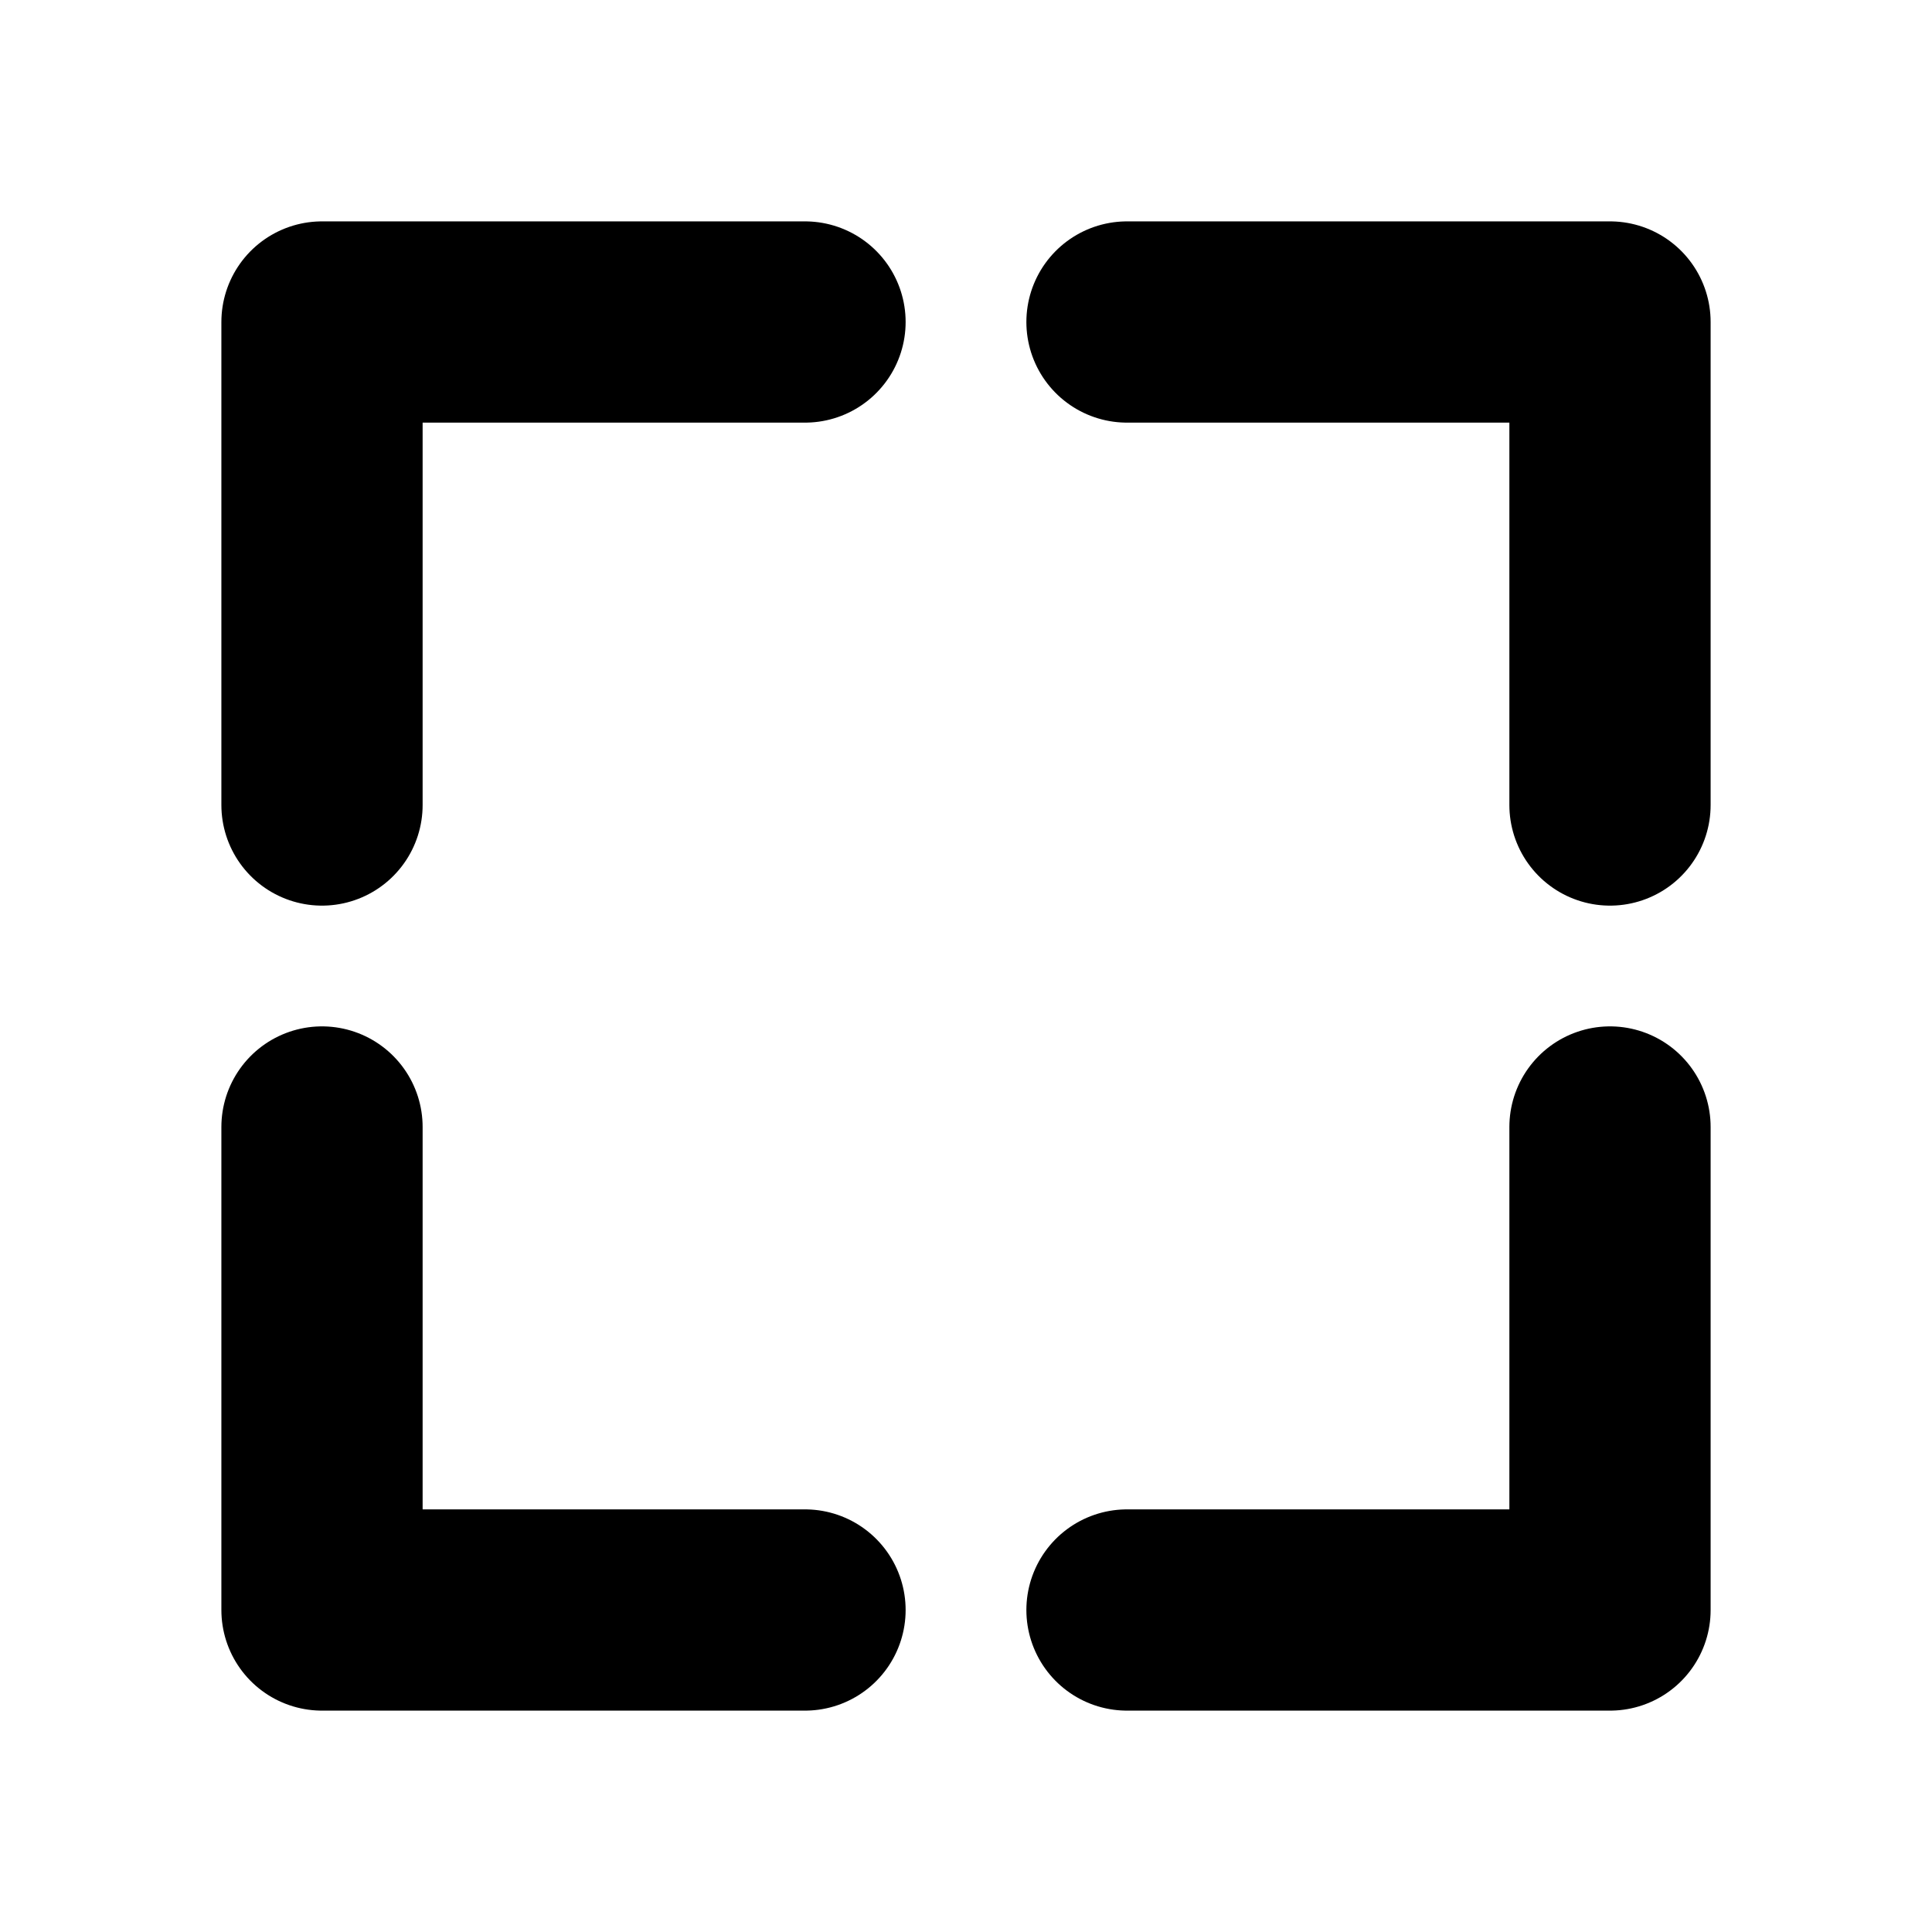
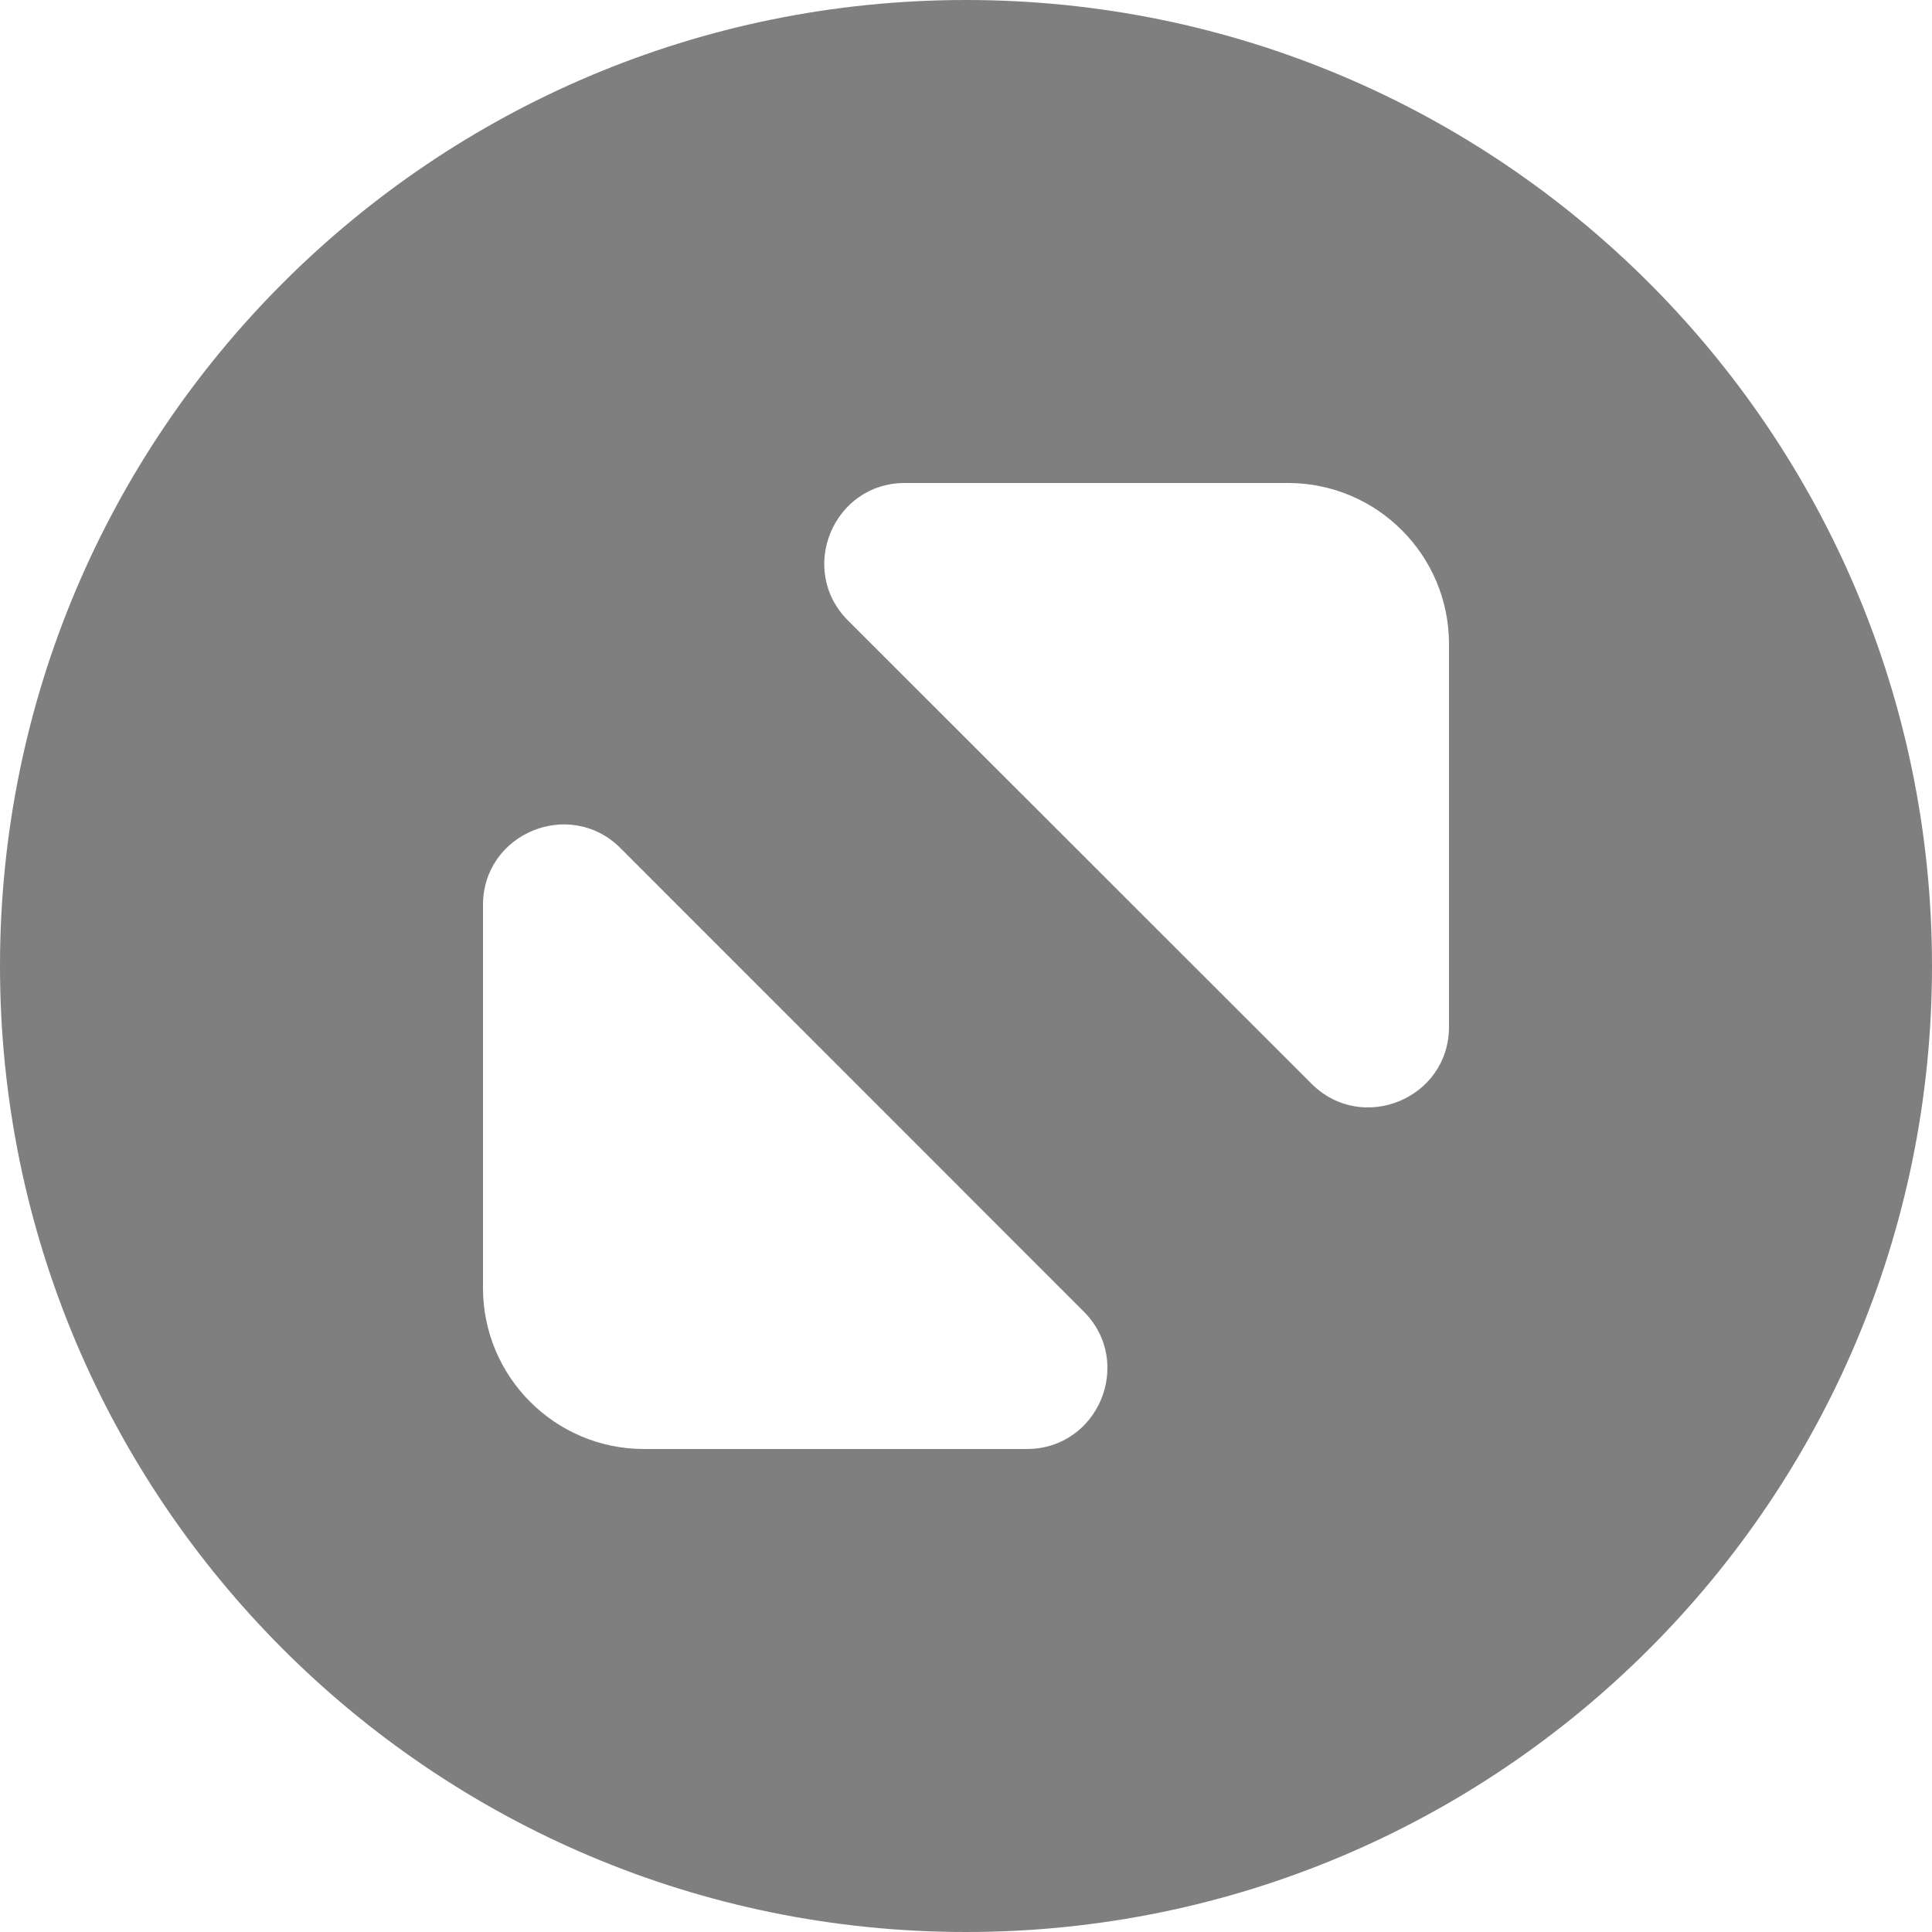
- <svg xmlns="http://www.w3.org/2000/svg" viewBox="0 0 12 12" fill="none" stroke="currentColor" stroke-width="1.25" stroke-linecap="round" stroke-linejoin="round" aria-hidden="true">
-   <path d="M2 5V2h3M10 5V2H7M10 7v3H7M2 7v3h3" />
+ <svg xmlns="http://www.w3.org/2000/svg" viewBox="0 0 12 12" fill="none" aria-hidden="true">
+   <g style="mix-blend-mode:plus-darker">
+     <path d="M6 0C9.314 0 12 2.686 12 6C12 9.314 9.314 12 6 12C2.686 12 0 9.314 0 6C0 2.686 2.686 0 6 0ZM3.854 5.268C3.539 4.953 3 5.176 3 5.621V8C3 8.552 3.448 9 4 9H6.378C6.823 9 7.046 8.461 6.731 8.146L3.854 5.268ZM5.62 3C5.175 3 4.952 3.539 5.267 3.854L8.146 6.731C8.461 7.046 9 6.823 9 6.378V4C9 3.448 8.552 3 8 3H5.62Z" fill="#000000" fill-opacity="0.5" />
+   </g>
</svg>
